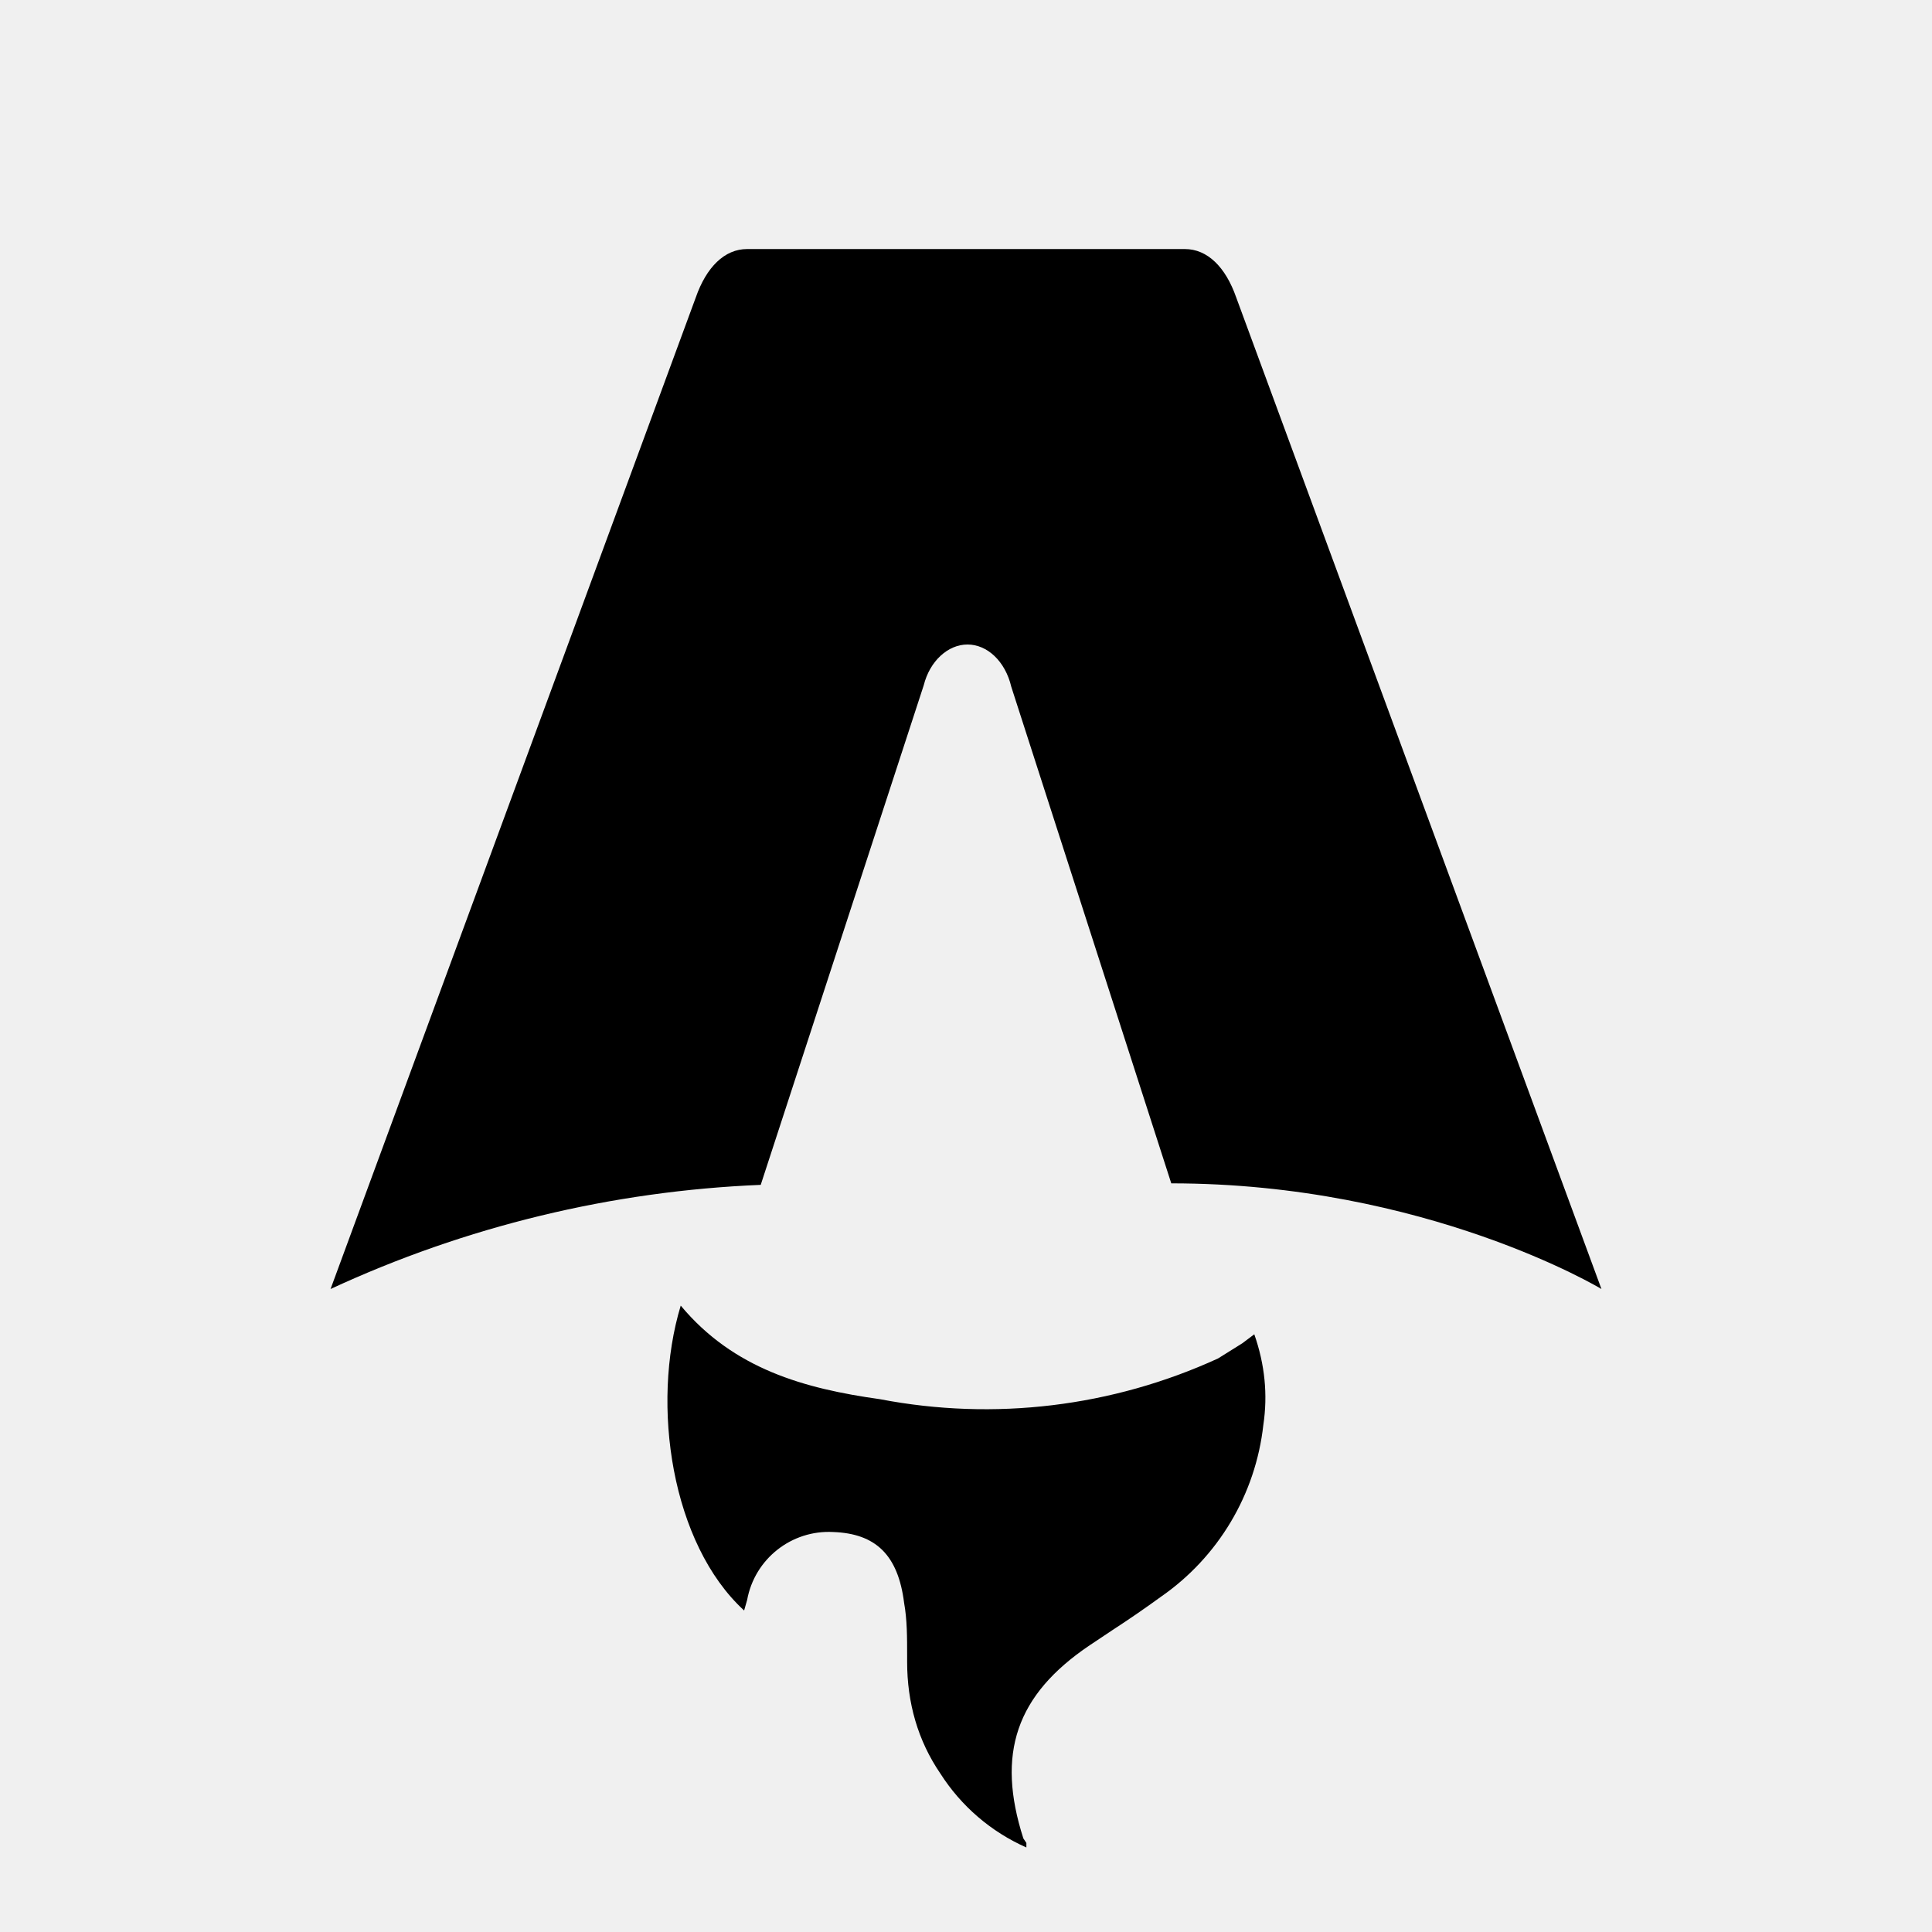
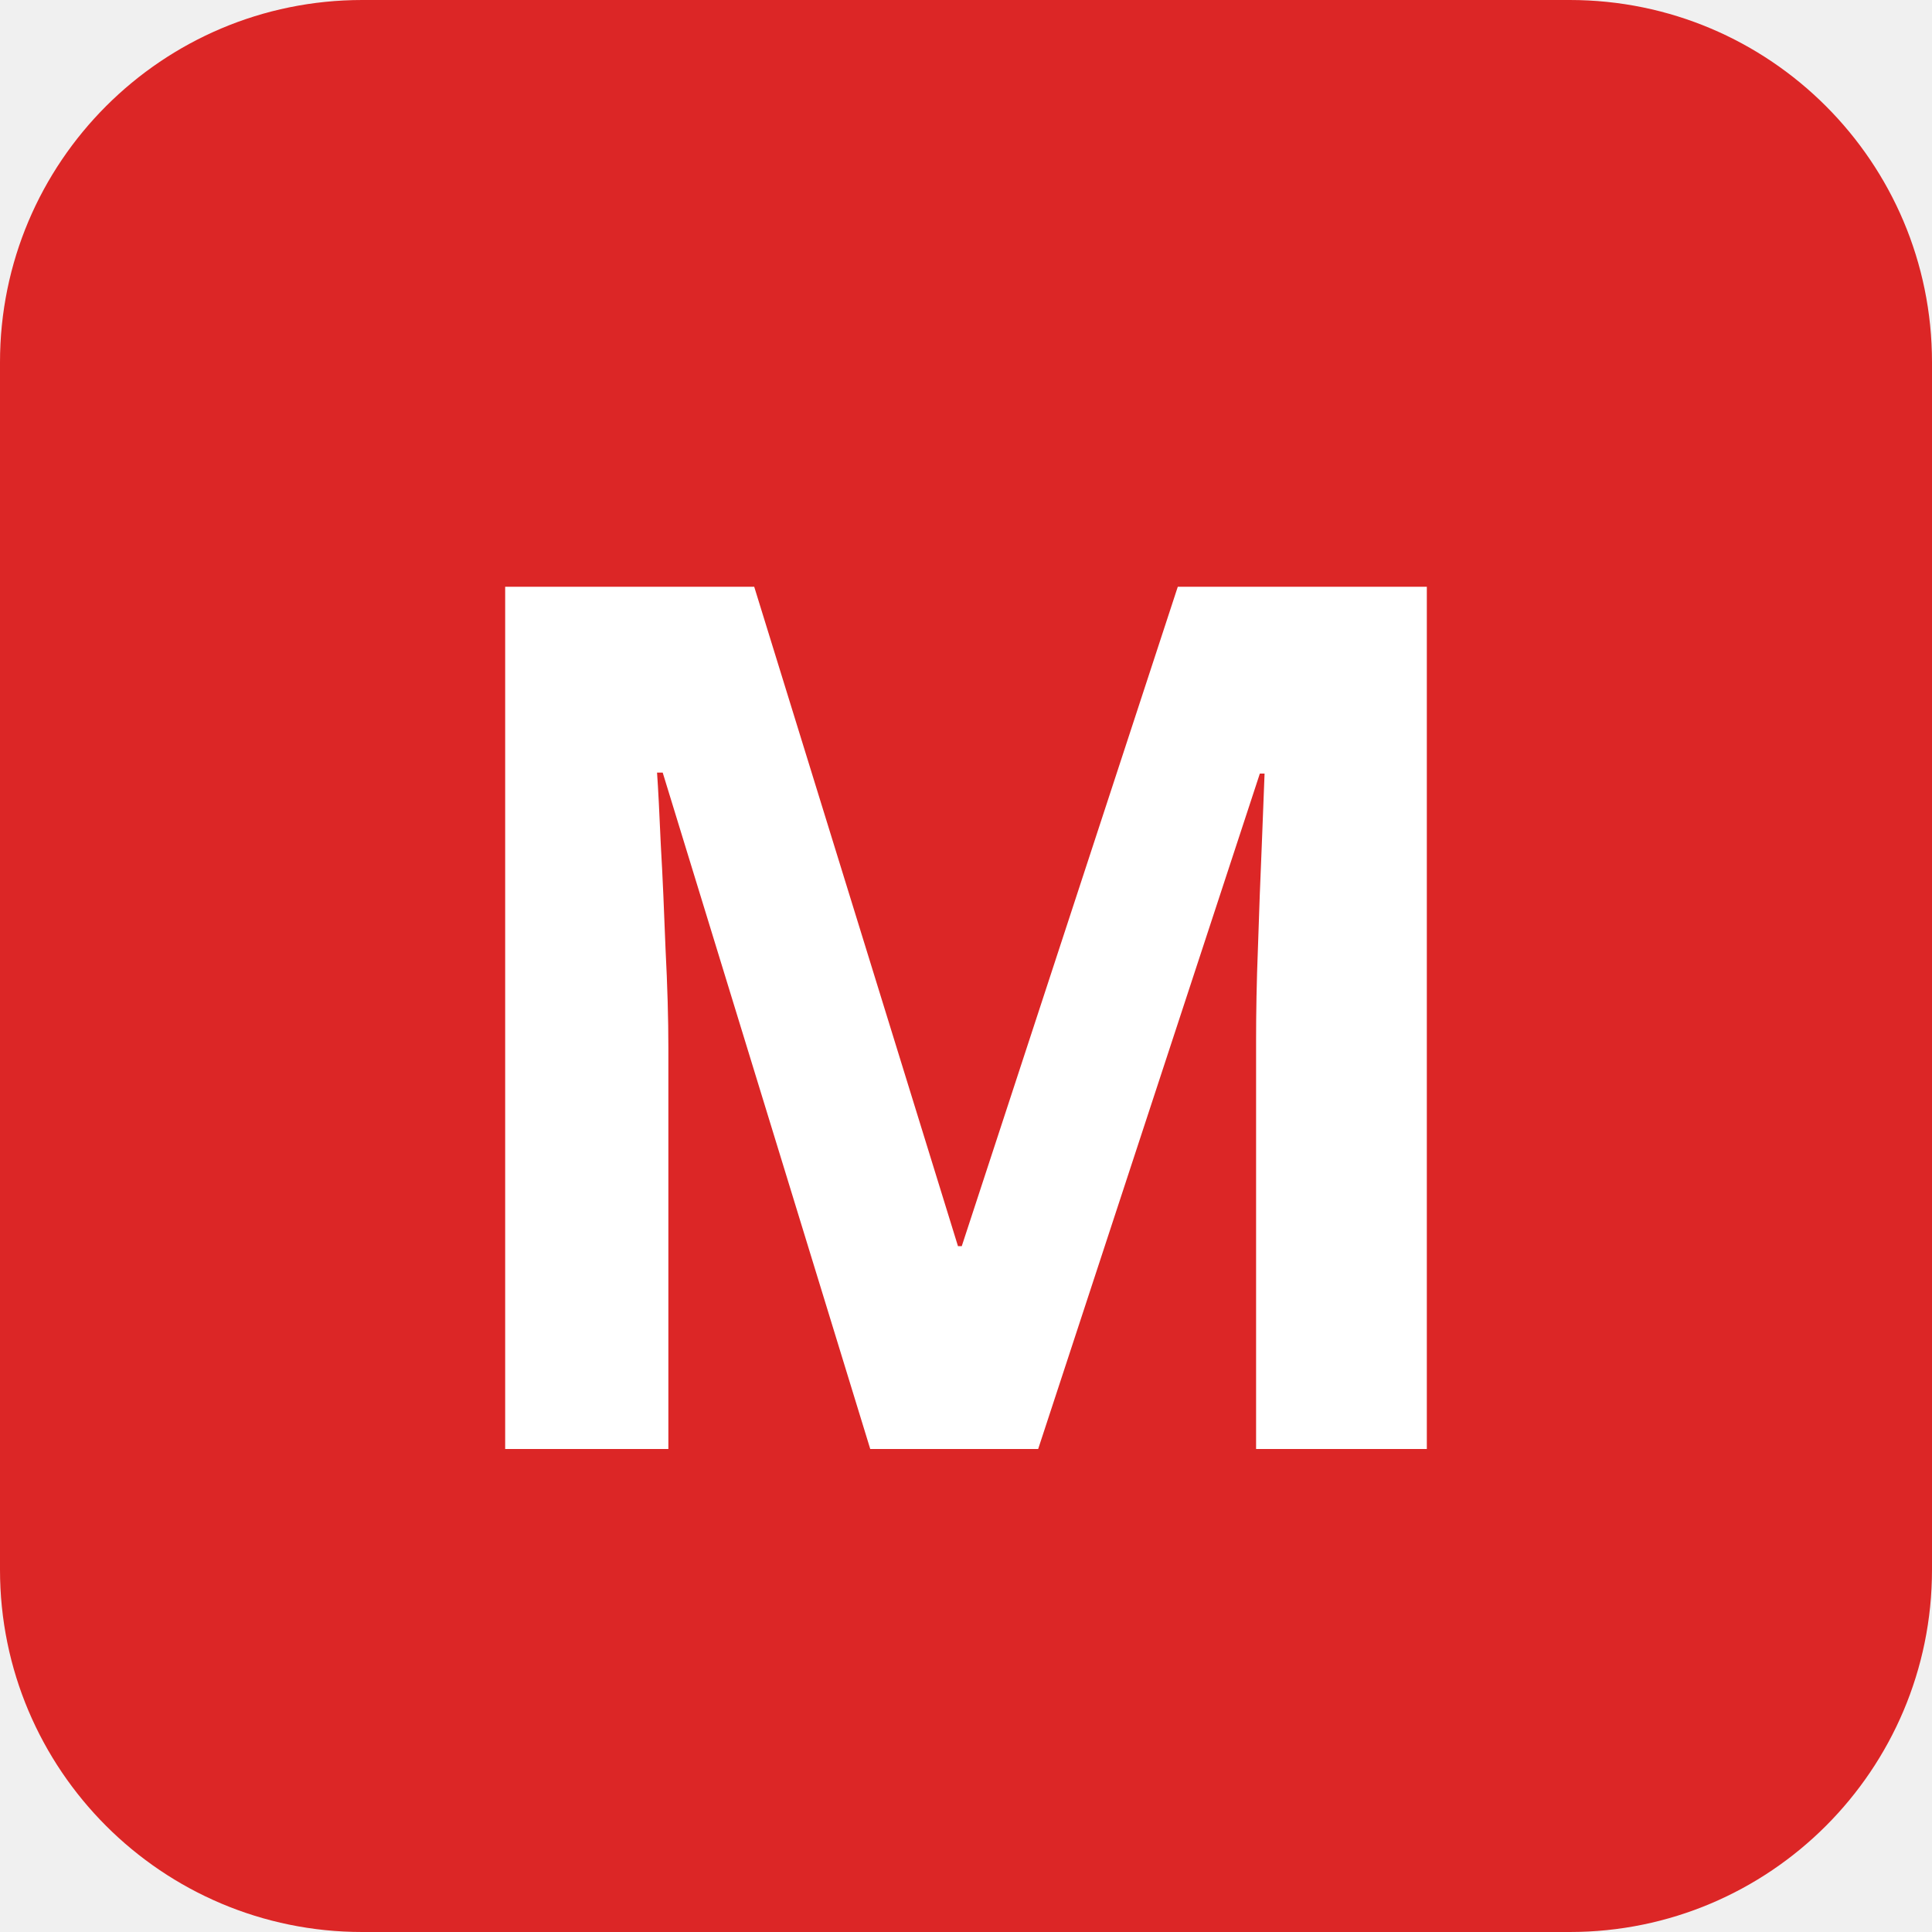
- <svg xmlns="http://www.w3.org/2000/svg" fill="none" viewBox="0 0 128 128">
-   <path d="M50.4 78.5a75.1 75.1 0 0 0-28.5 6.9l24.2-65.7c.7-2 1.9-3.2 3.4-3.2h29c1.5 0 2.7 1.2 3.4 3.2l24.2 65.7s-11.6-7-28.5-7L67 45.5c-.4-1.7-1.6-2.8-2.9-2.8-1.3 0-2.5 1.1-2.9 2.7L50.4 78.5Zm-1.1 28.2Zm-4.2-20.2c-2 6.6-.6 15.8 4.2 20.2a17.5 17.5 0 0 1 .2-.7 5.5 5.5 0 0 1 5.7-4.5c2.8.1 4.3 1.5 4.7 4.7.2 1.1.2 2.3.2 3.5v.4c0 2.7.7 5.2 2.2 7.4a13 13 0 0 0 5.7 4.9v-.3l-.2-.3c-1.8-5.6-.5-9.5 4.4-12.8l1.5-1a73 73 0 0 0 3.2-2.2 16 16 0 0 0 6.8-11.4c.3-2 .1-4-.6-6l-.8.6-1.6 1a37 37 0 0 1-22.4 2.7c-5-.7-9.7-2-13.2-6.2Z" />
-   <style>
-         path { fill: #000; }
-         @media (prefers-color-scheme: dark) {
-             path { fill: #FFF; }
-         }
-     </style>
+ <svg xmlns="http://www.w3.org/2000/svg" viewBox="0 0 32 32" fill="none">
+   <rect width="32" height="32" fill="#DC2626" rx="6" />
+   <text x="16" y="24" font-family="Arial Black, sans-serif" font-size="20" font-weight="900" fill="white" text-anchor="middle" letter-spacing="-1px">M</text>
</svg>
